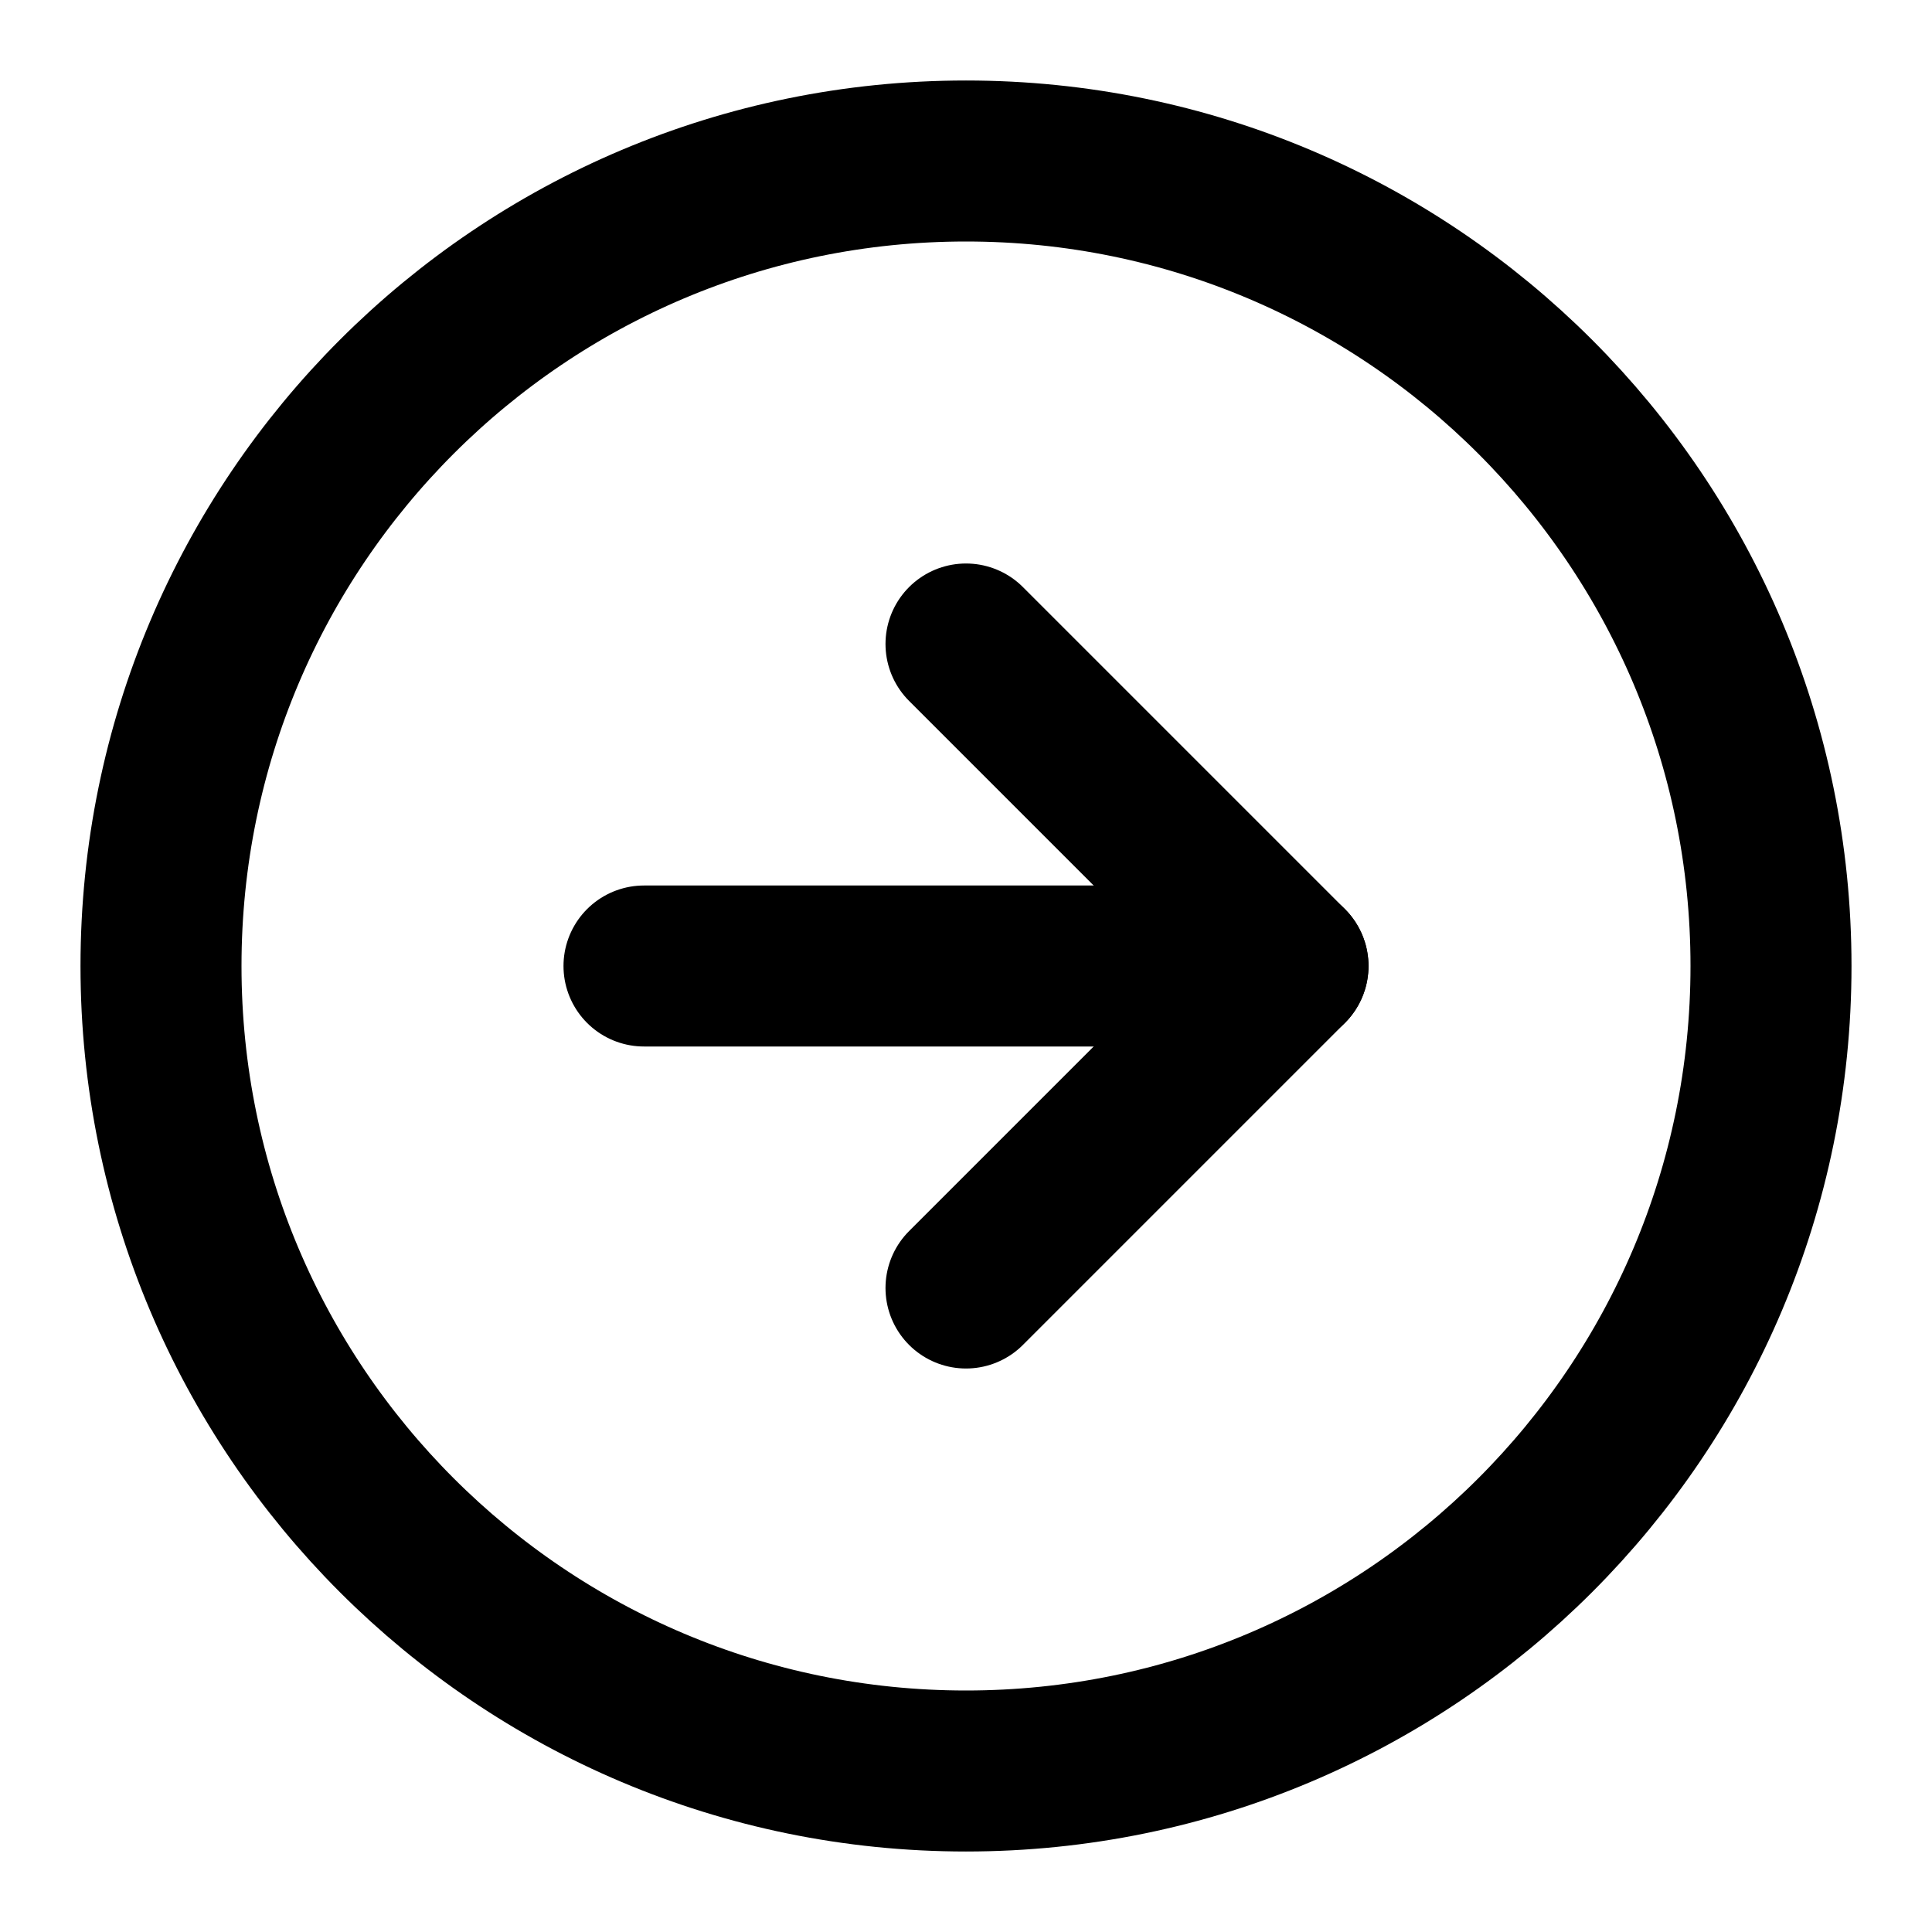
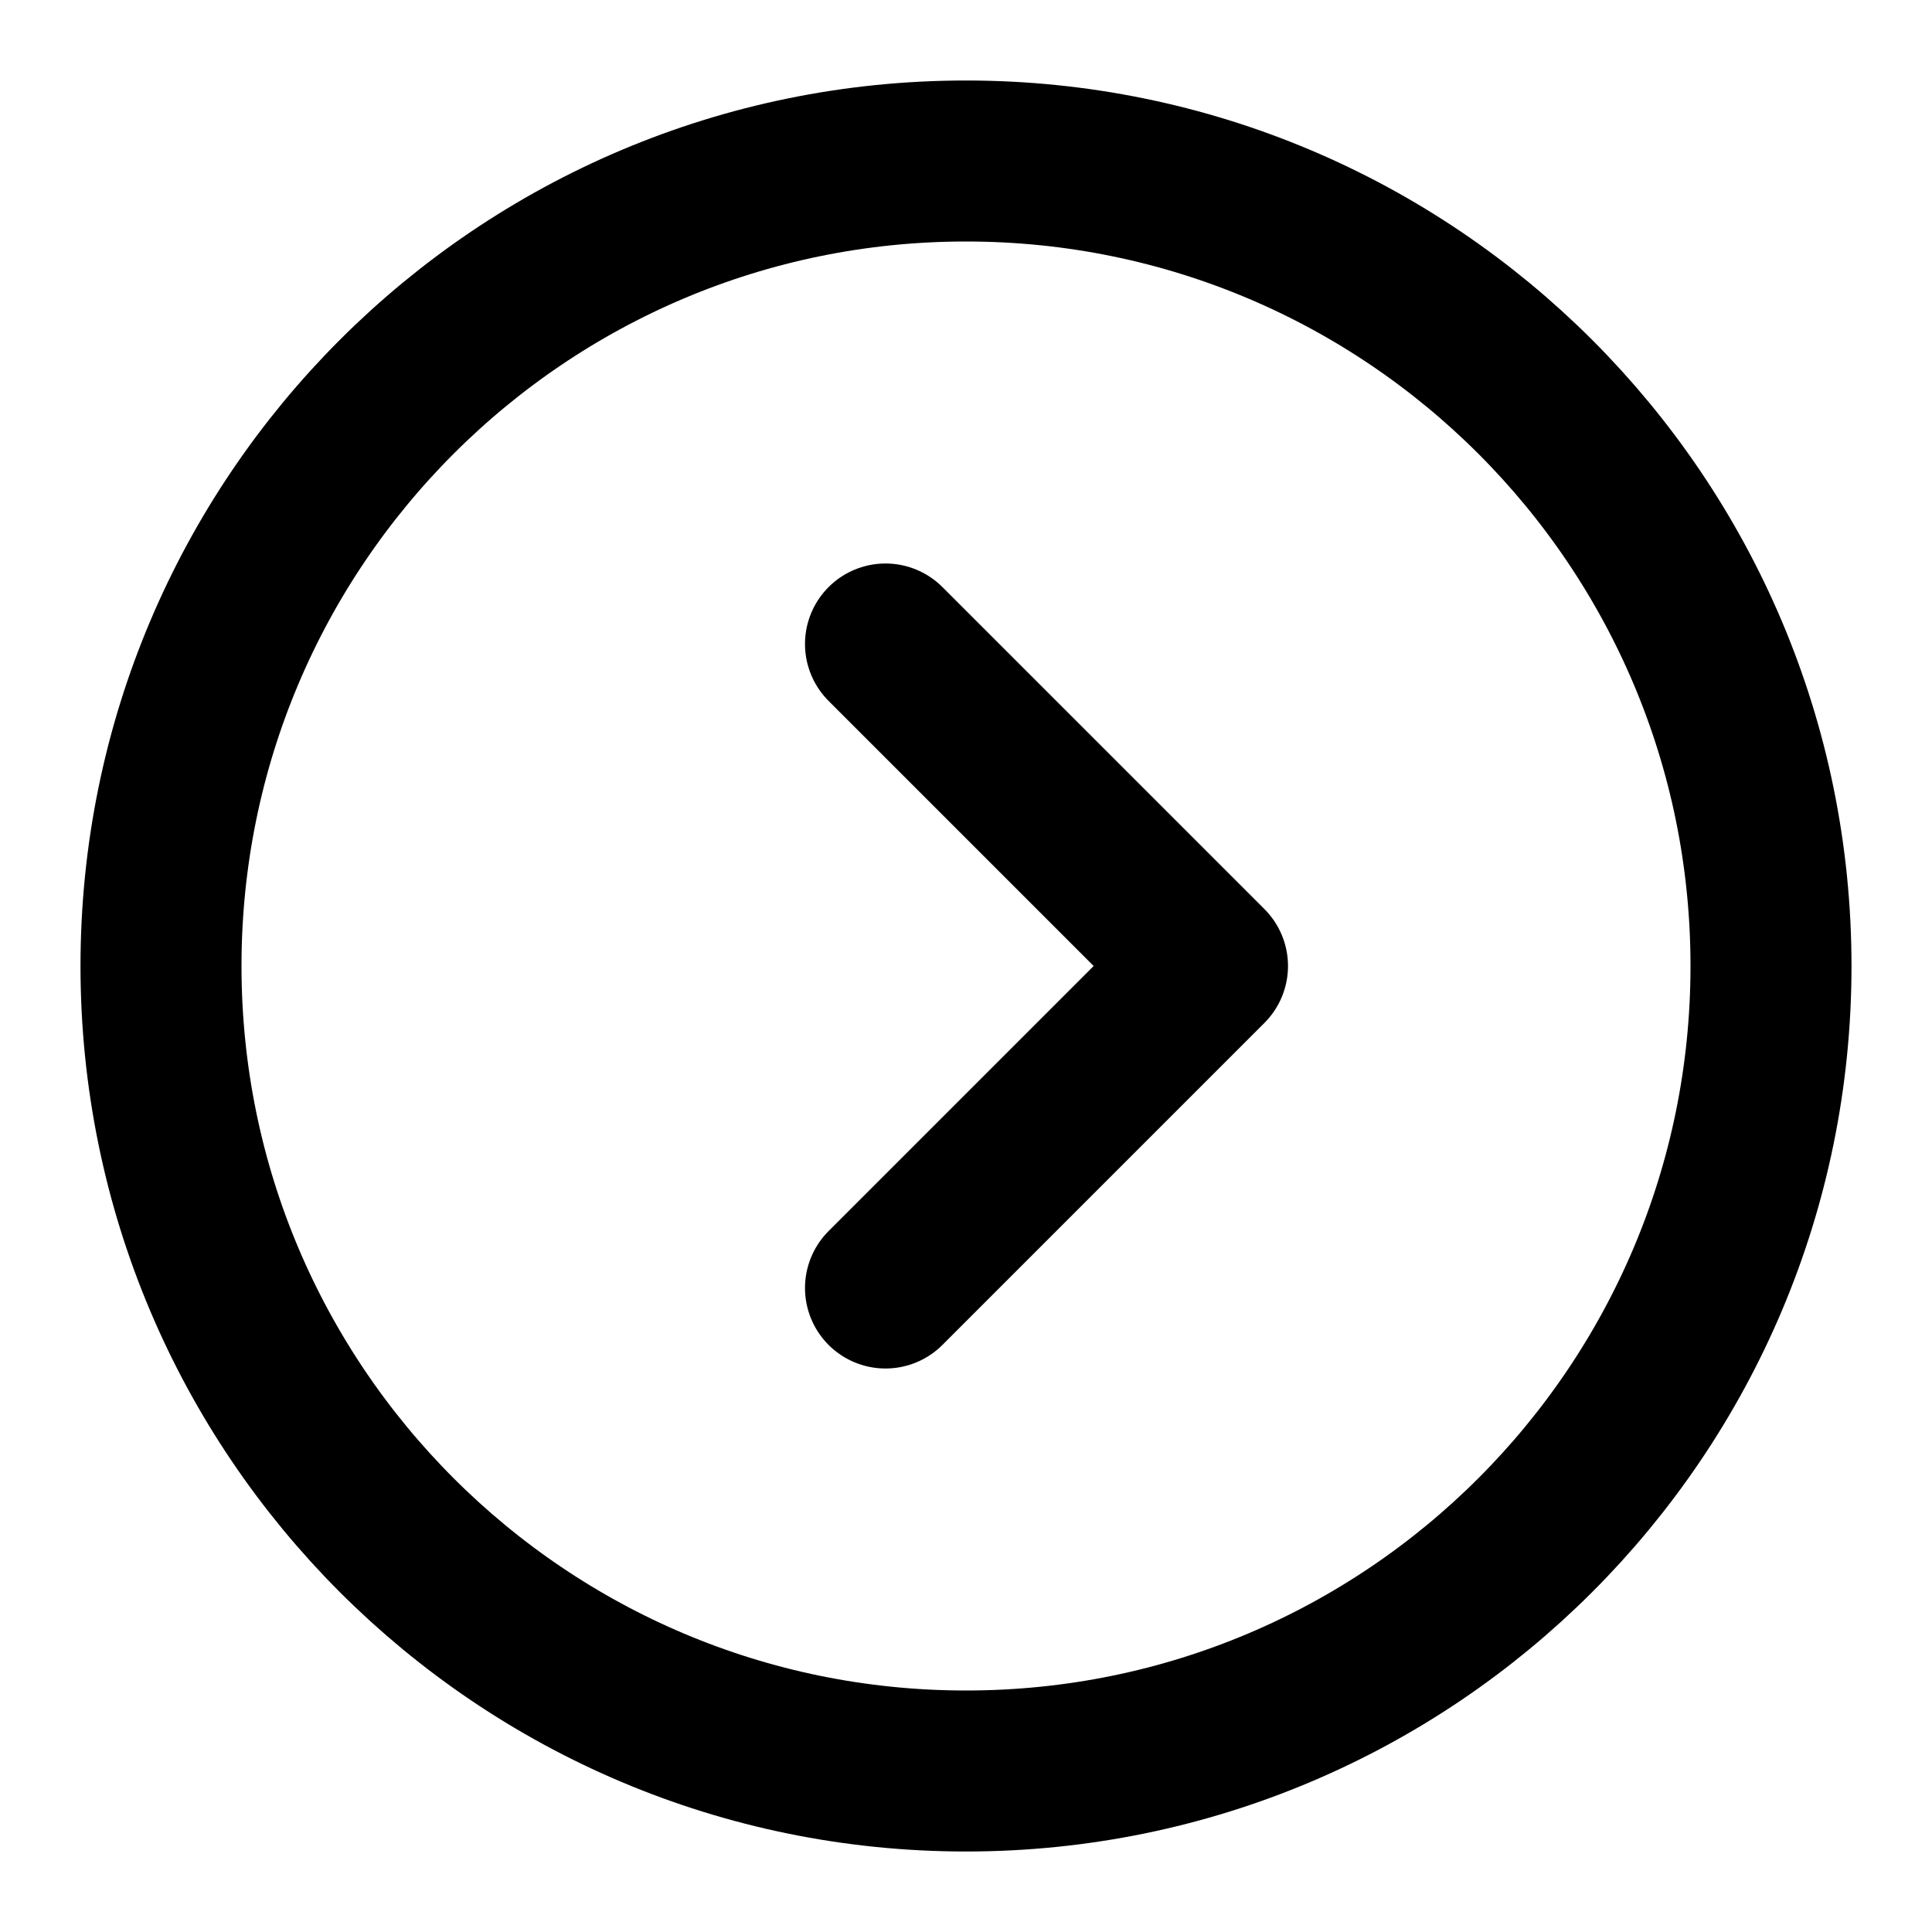
<svg xmlns="http://www.w3.org/2000/svg" width="24" height="24" viewBox="0 0 24 24" fill="none" stroke="currentColor" stroke-width="2" stroke-linecap="round" stroke-linejoin="round" class="feather feather-arrow-right-circle">
  <circle cx="12" cy="12" r="10" />
-   <polyline points="12 16 16 12 12 8" />
-   <line x1="8" y1="12" x2="16" y2="12" />
+   <polyline points="11 16 15 12 11 8" />
</svg>
